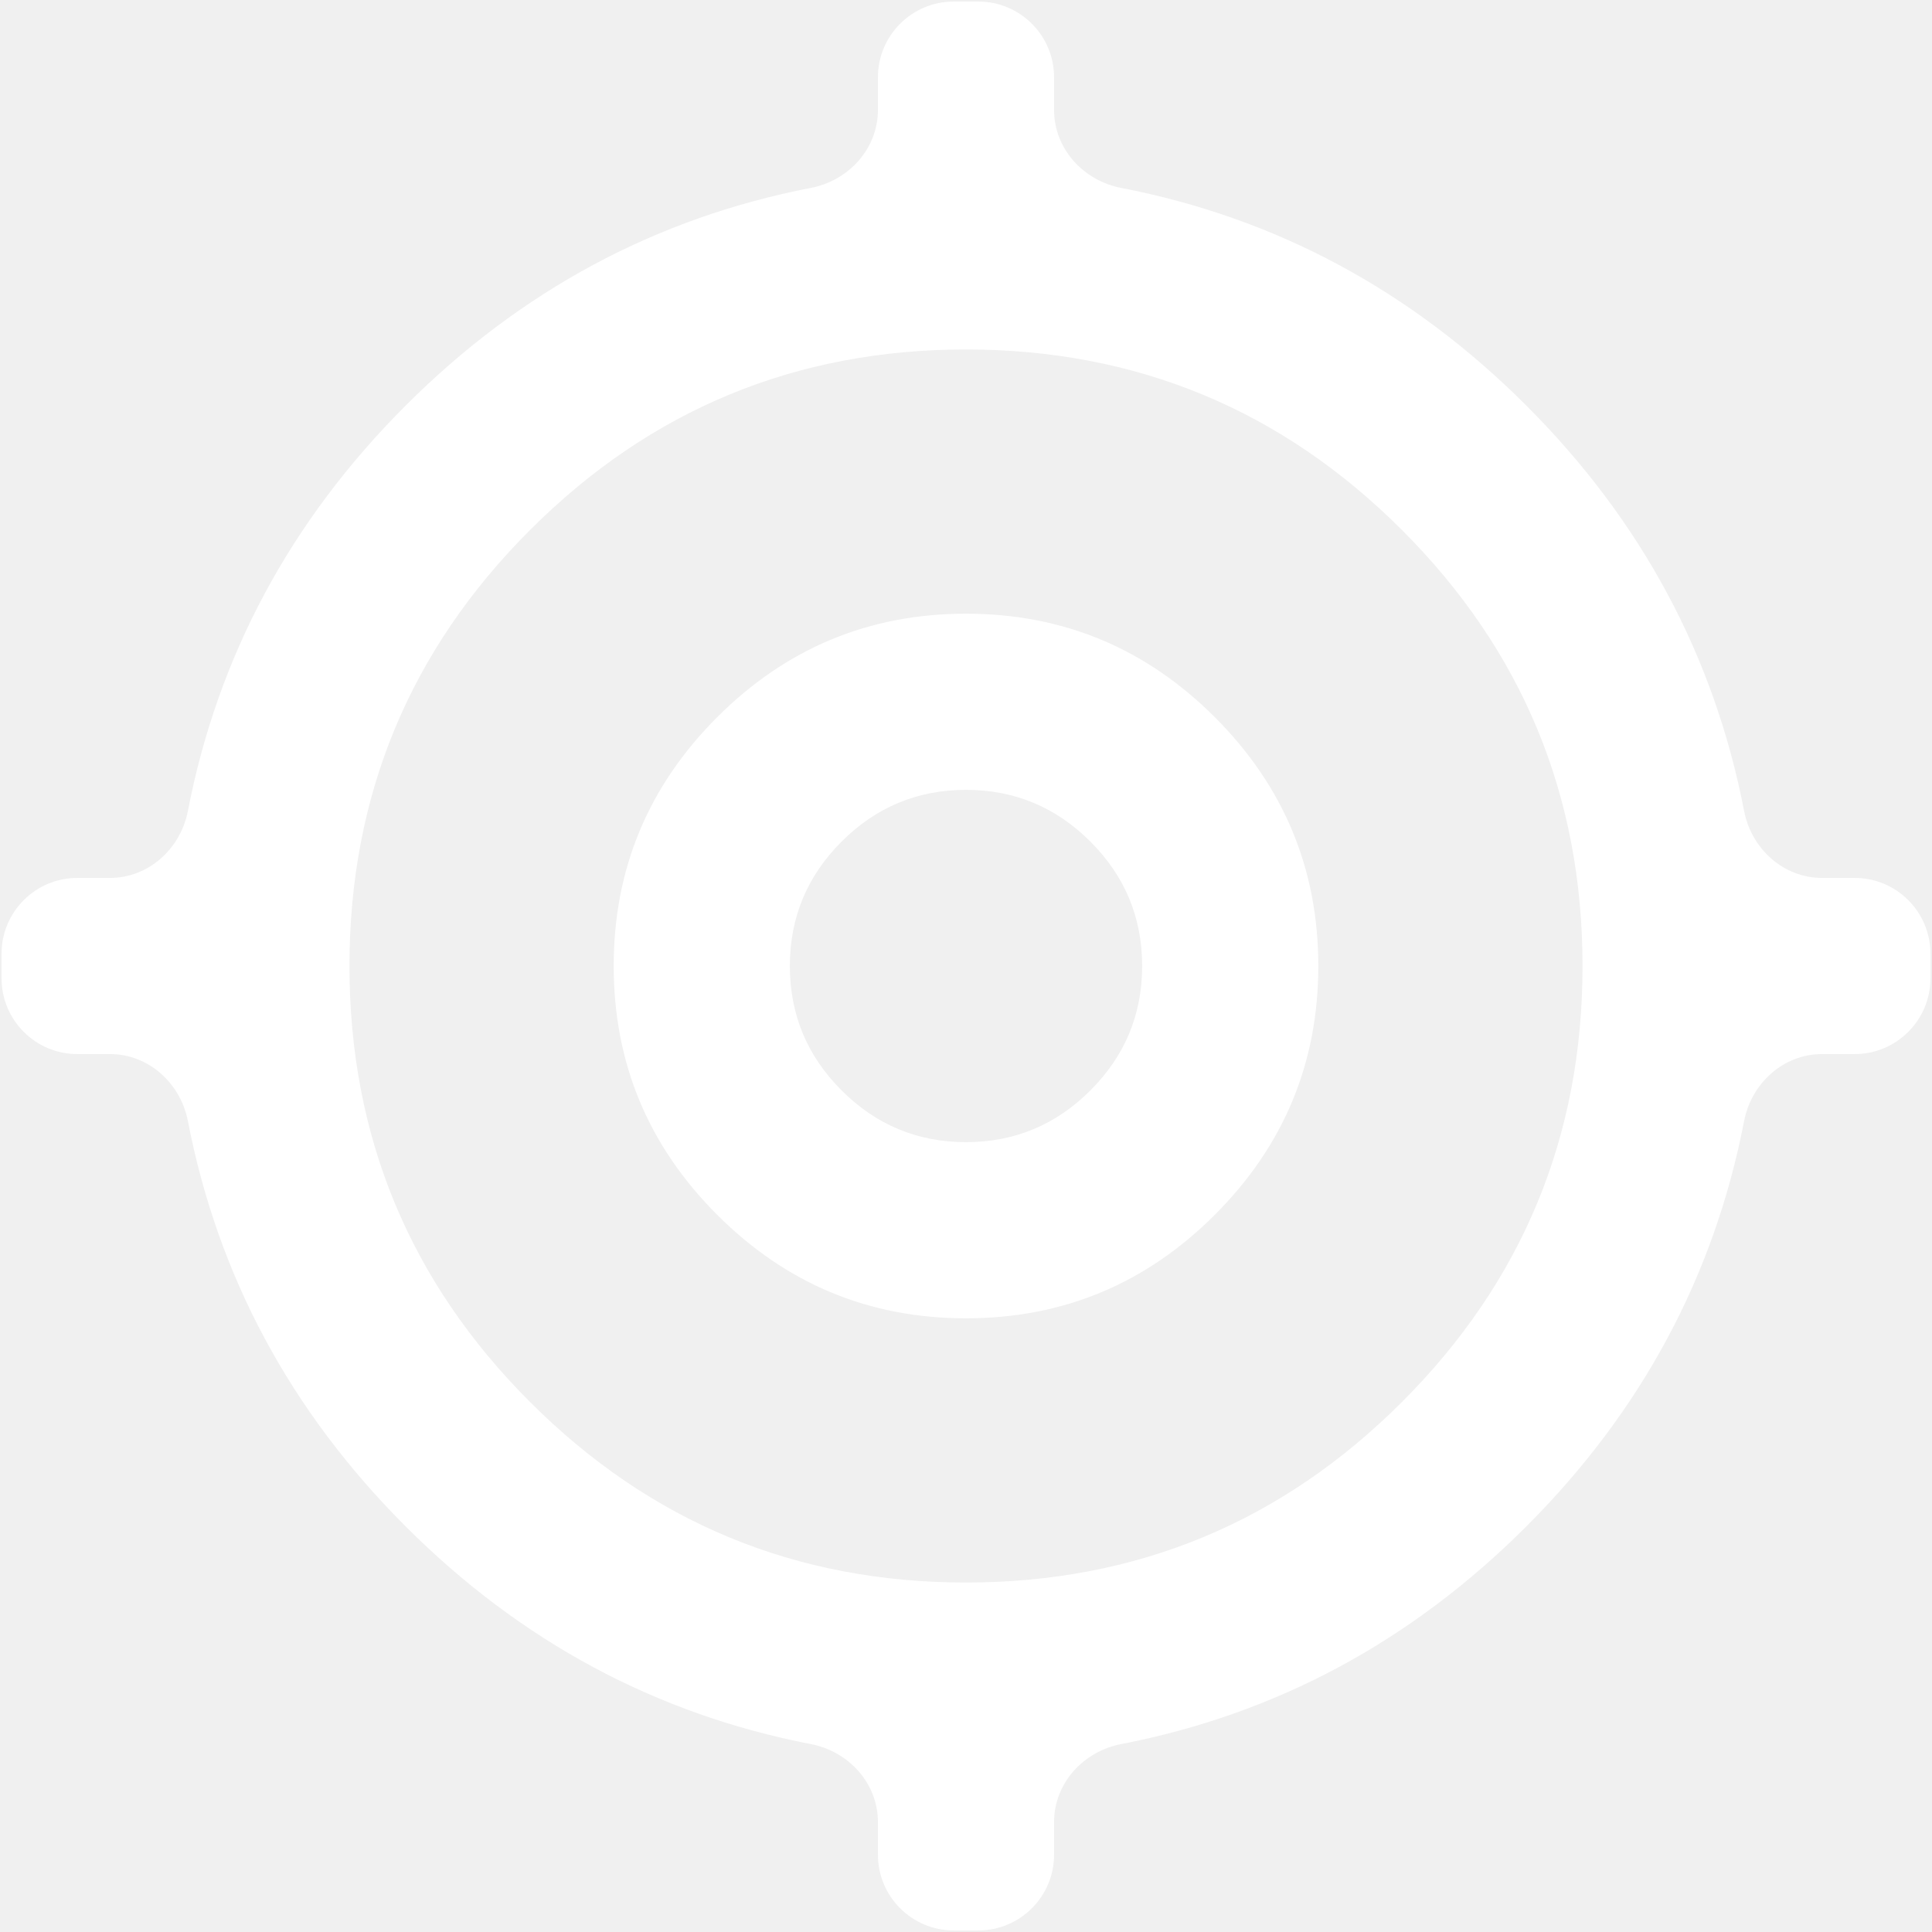
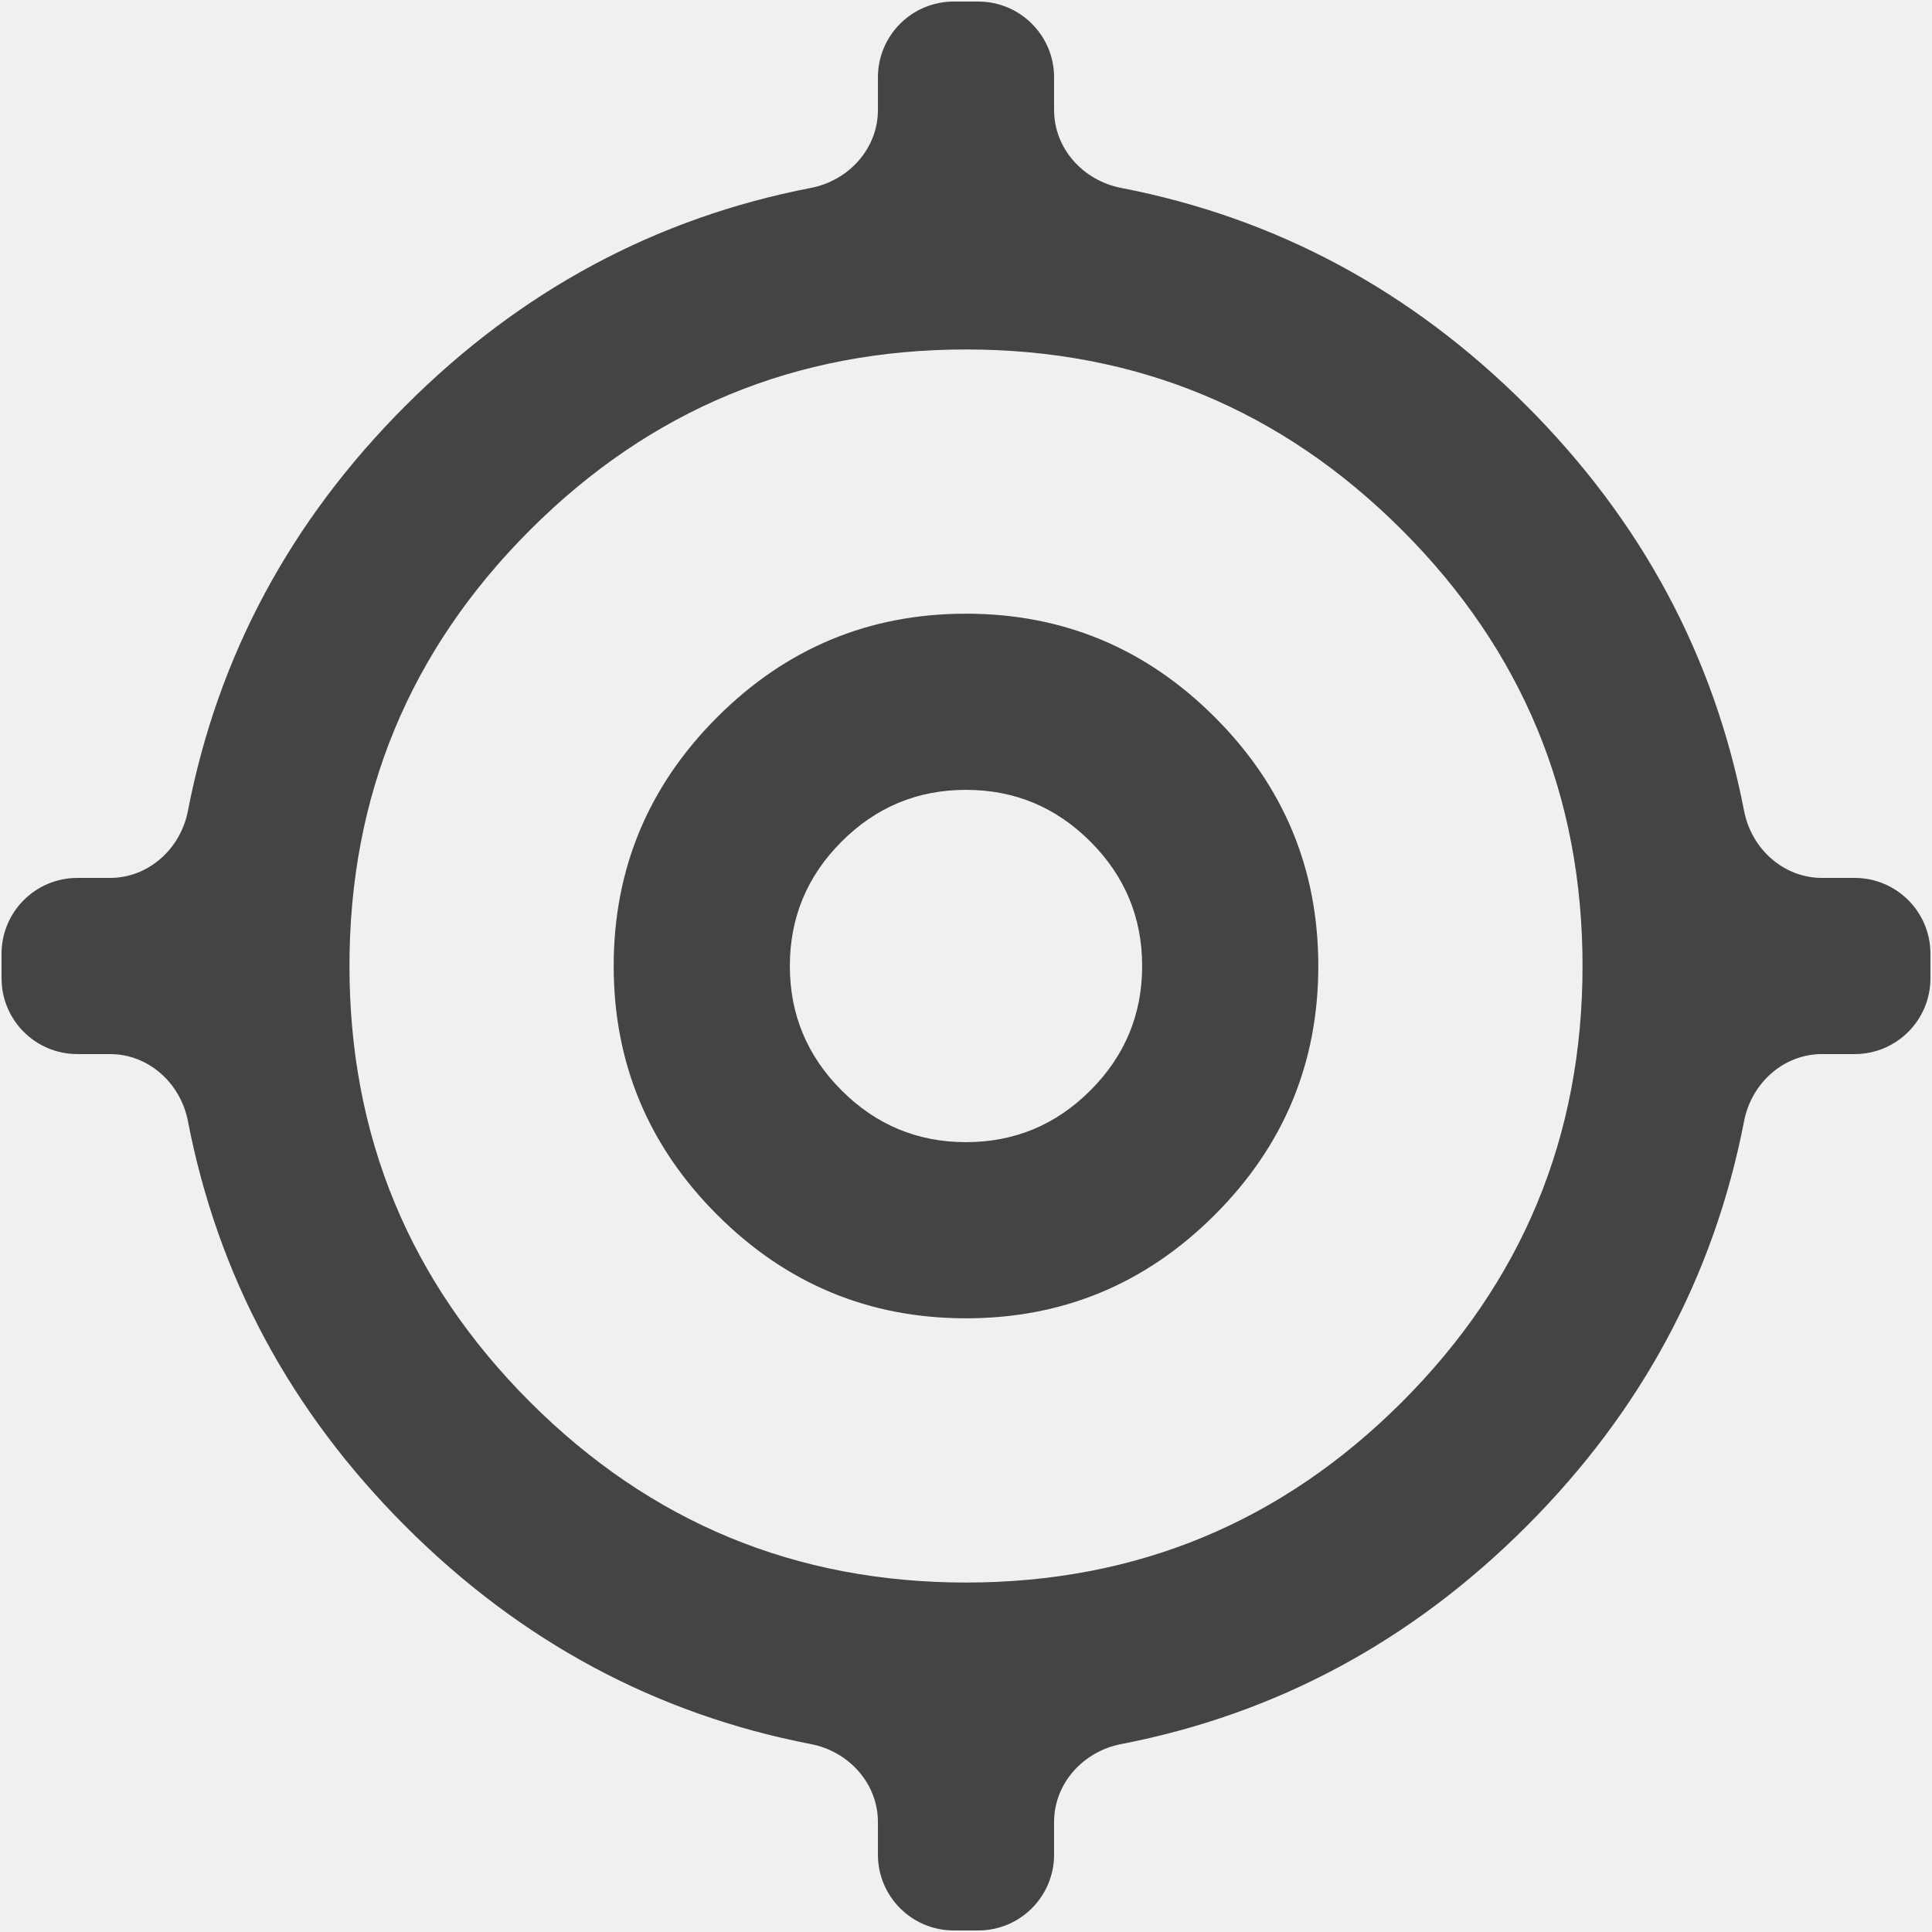
- <svg xmlns="http://www.w3.org/2000/svg" width="510" height="510" viewBox="0 0 510 510" fill="none">
-   <path d="M251.75 509.587C240.704 509.587 231.75 500.633 231.75 489.587V480.973C231.75 470.788 224.07 462.335 214.072 460.399C173.125 452.472 137.458 433.315 107.071 402.928C76.685 372.541 57.528 336.875 49.6 295.928C47.665 285.929 39.211 278.25 29.027 278.25H20.412C9.366 278.25 0.412 269.296 0.412 258.25V251.75C0.412 240.704 9.366 231.75 20.412 231.75H29.027C39.211 231.75 47.665 224.071 49.6 214.072C57.528 173.125 76.685 137.458 107.071 107.072C137.458 76.685 173.125 57.528 214.072 49.601C224.07 47.665 231.75 39.212 231.75 29.027V20.413C231.75 9.367 240.704 0.412 251.75 0.412H258.25C269.295 0.412 278.25 9.367 278.25 20.413V29.027C278.25 39.212 285.929 47.665 295.927 49.601C336.874 57.528 372.541 76.685 402.928 107.072C433.314 137.458 452.471 173.125 460.399 214.072C462.335 224.071 470.788 231.75 480.972 231.75H489.587C500.633 231.75 509.587 240.704 509.587 251.75V258.25C509.587 269.296 500.633 278.25 489.587 278.25H480.972C470.788 278.25 462.335 285.929 460.399 295.928C452.471 336.875 433.314 372.541 402.928 402.928C372.541 433.315 336.874 452.472 295.927 460.399C285.929 462.335 278.25 470.788 278.25 480.973V489.587C278.25 500.633 269.295 509.587 258.25 509.587H251.75ZM255 417.75C299.95 417.75 338.312 401.862 370.087 370.087C401.862 338.312 417.75 299.95 417.75 255C417.75 210.05 401.862 171.687 370.087 139.912C338.312 108.137 299.95 92.25 255 92.25C210.05 92.25 171.687 108.137 139.912 139.912C108.137 171.687 92.25 210.05 92.25 255C92.25 299.95 108.137 338.312 139.912 370.087C171.687 401.862 210.05 417.75 255 417.75ZM255 348C229.425 348 207.531 338.894 189.318 320.681C171.106 302.469 162 280.575 162 255C162 229.425 171.106 207.531 189.318 189.319C207.531 171.106 229.425 162 255 162C280.575 162 302.468 171.106 320.681 189.319C338.893 207.531 348 229.425 348 255C348 280.575 338.893 302.469 320.681 320.681C302.468 338.894 280.575 348 255 348ZM255 301.5C267.787 301.5 278.734 296.947 287.84 287.841C296.946 278.734 301.5 267.787 301.5 255C301.5 242.212 296.946 231.266 287.84 222.159C278.734 213.053 267.787 208.5 255 208.5C242.212 208.5 231.265 213.053 222.159 222.159C213.053 231.266 208.5 242.212 208.5 255C208.5 267.787 213.053 278.734 222.159 287.841C231.265 296.947 242.212 301.5 255 301.5Z" fill="white" />
+ <svg xmlns="http://www.w3.org/2000/svg" width="553" height="553" viewBox="0 0 553 553" fill="none">
+   <path d="M272.976 552.552C260.999 552.552 251.29 542.843 251.29 530.866V521.526C251.29 510.482 242.963 501.316 232.122 499.217C187.722 490.622 149.048 469.849 116.099 436.9C83.151 403.951 62.379 365.278 53.783 320.879C51.684 310.037 42.518 301.71 31.475 301.71H22.134C10.156 301.71 0.447 292.001 0.447 280.024V272.976C0.447 260.999 10.156 251.29 22.134 251.29H31.475C42.518 251.29 51.684 242.963 53.783 232.121C62.379 187.722 83.151 149.048 116.099 116.1C149.048 83.151 187.722 62.379 232.122 53.783C242.963 51.684 251.29 42.518 251.29 31.475V22.134C251.29 10.156 260.999 0.447 272.976 0.447H280.024C292.001 0.447 301.711 10.156 301.711 22.134V31.475C301.711 42.518 310.037 51.684 320.878 53.783C365.278 62.379 403.952 83.151 436.901 116.1C469.849 149.048 490.621 187.722 499.217 232.121C501.317 242.963 510.482 251.29 521.525 251.29H530.866C542.844 251.29 552.553 260.999 552.553 272.976V280.024C552.553 292.001 542.844 301.71 530.866 301.71H521.525C510.482 301.71 501.317 310.037 499.217 320.879C490.621 365.278 469.849 403.951 436.901 436.9C403.952 469.849 365.278 490.622 320.878 499.217C310.037 501.316 301.711 510.482 301.711 521.526V530.866C301.711 542.843 292.001 552.552 280.024 552.552H272.976ZM276.5 452.972C325.24 452.972 366.837 435.745 401.291 401.29C435.745 366.836 452.972 325.24 452.972 276.5C452.972 227.76 435.745 186.163 401.291 151.709C366.837 117.254 325.24 100.028 276.5 100.028C227.761 100.028 186.163 117.254 151.709 151.709C117.255 186.163 100.028 227.76 100.028 276.5C100.028 325.24 117.255 366.836 151.709 401.29C186.163 435.745 227.761 452.972 276.5 452.972ZM276.5 377.341C248.769 377.341 225.029 367.467 205.281 347.719C185.533 327.971 175.659 304.231 175.659 276.5C175.659 248.769 185.533 225.029 205.281 205.281C225.029 185.533 248.769 175.659 276.5 175.659C304.232 175.659 327.971 185.533 347.719 205.281C367.467 225.029 377.342 248.769 377.342 276.5C377.342 304.231 367.467 327.971 347.719 347.719C327.971 367.467 304.232 377.341 276.5 377.341ZM276.5 326.921C290.366 326.921 302.236 321.984 312.109 312.11C321.983 302.235 326.921 290.365 326.921 276.5C326.921 262.634 321.983 250.765 312.109 240.89C302.236 231.016 290.366 226.079 276.5 226.079C262.634 226.079 250.764 231.016 240.89 240.89C231.017 250.765 226.08 262.634 226.08 276.5C226.08 290.365 231.017 302.235 240.89 312.11C250.764 321.984 262.634 326.921 276.5 326.921Z" fill="#444444" />
</svg>
